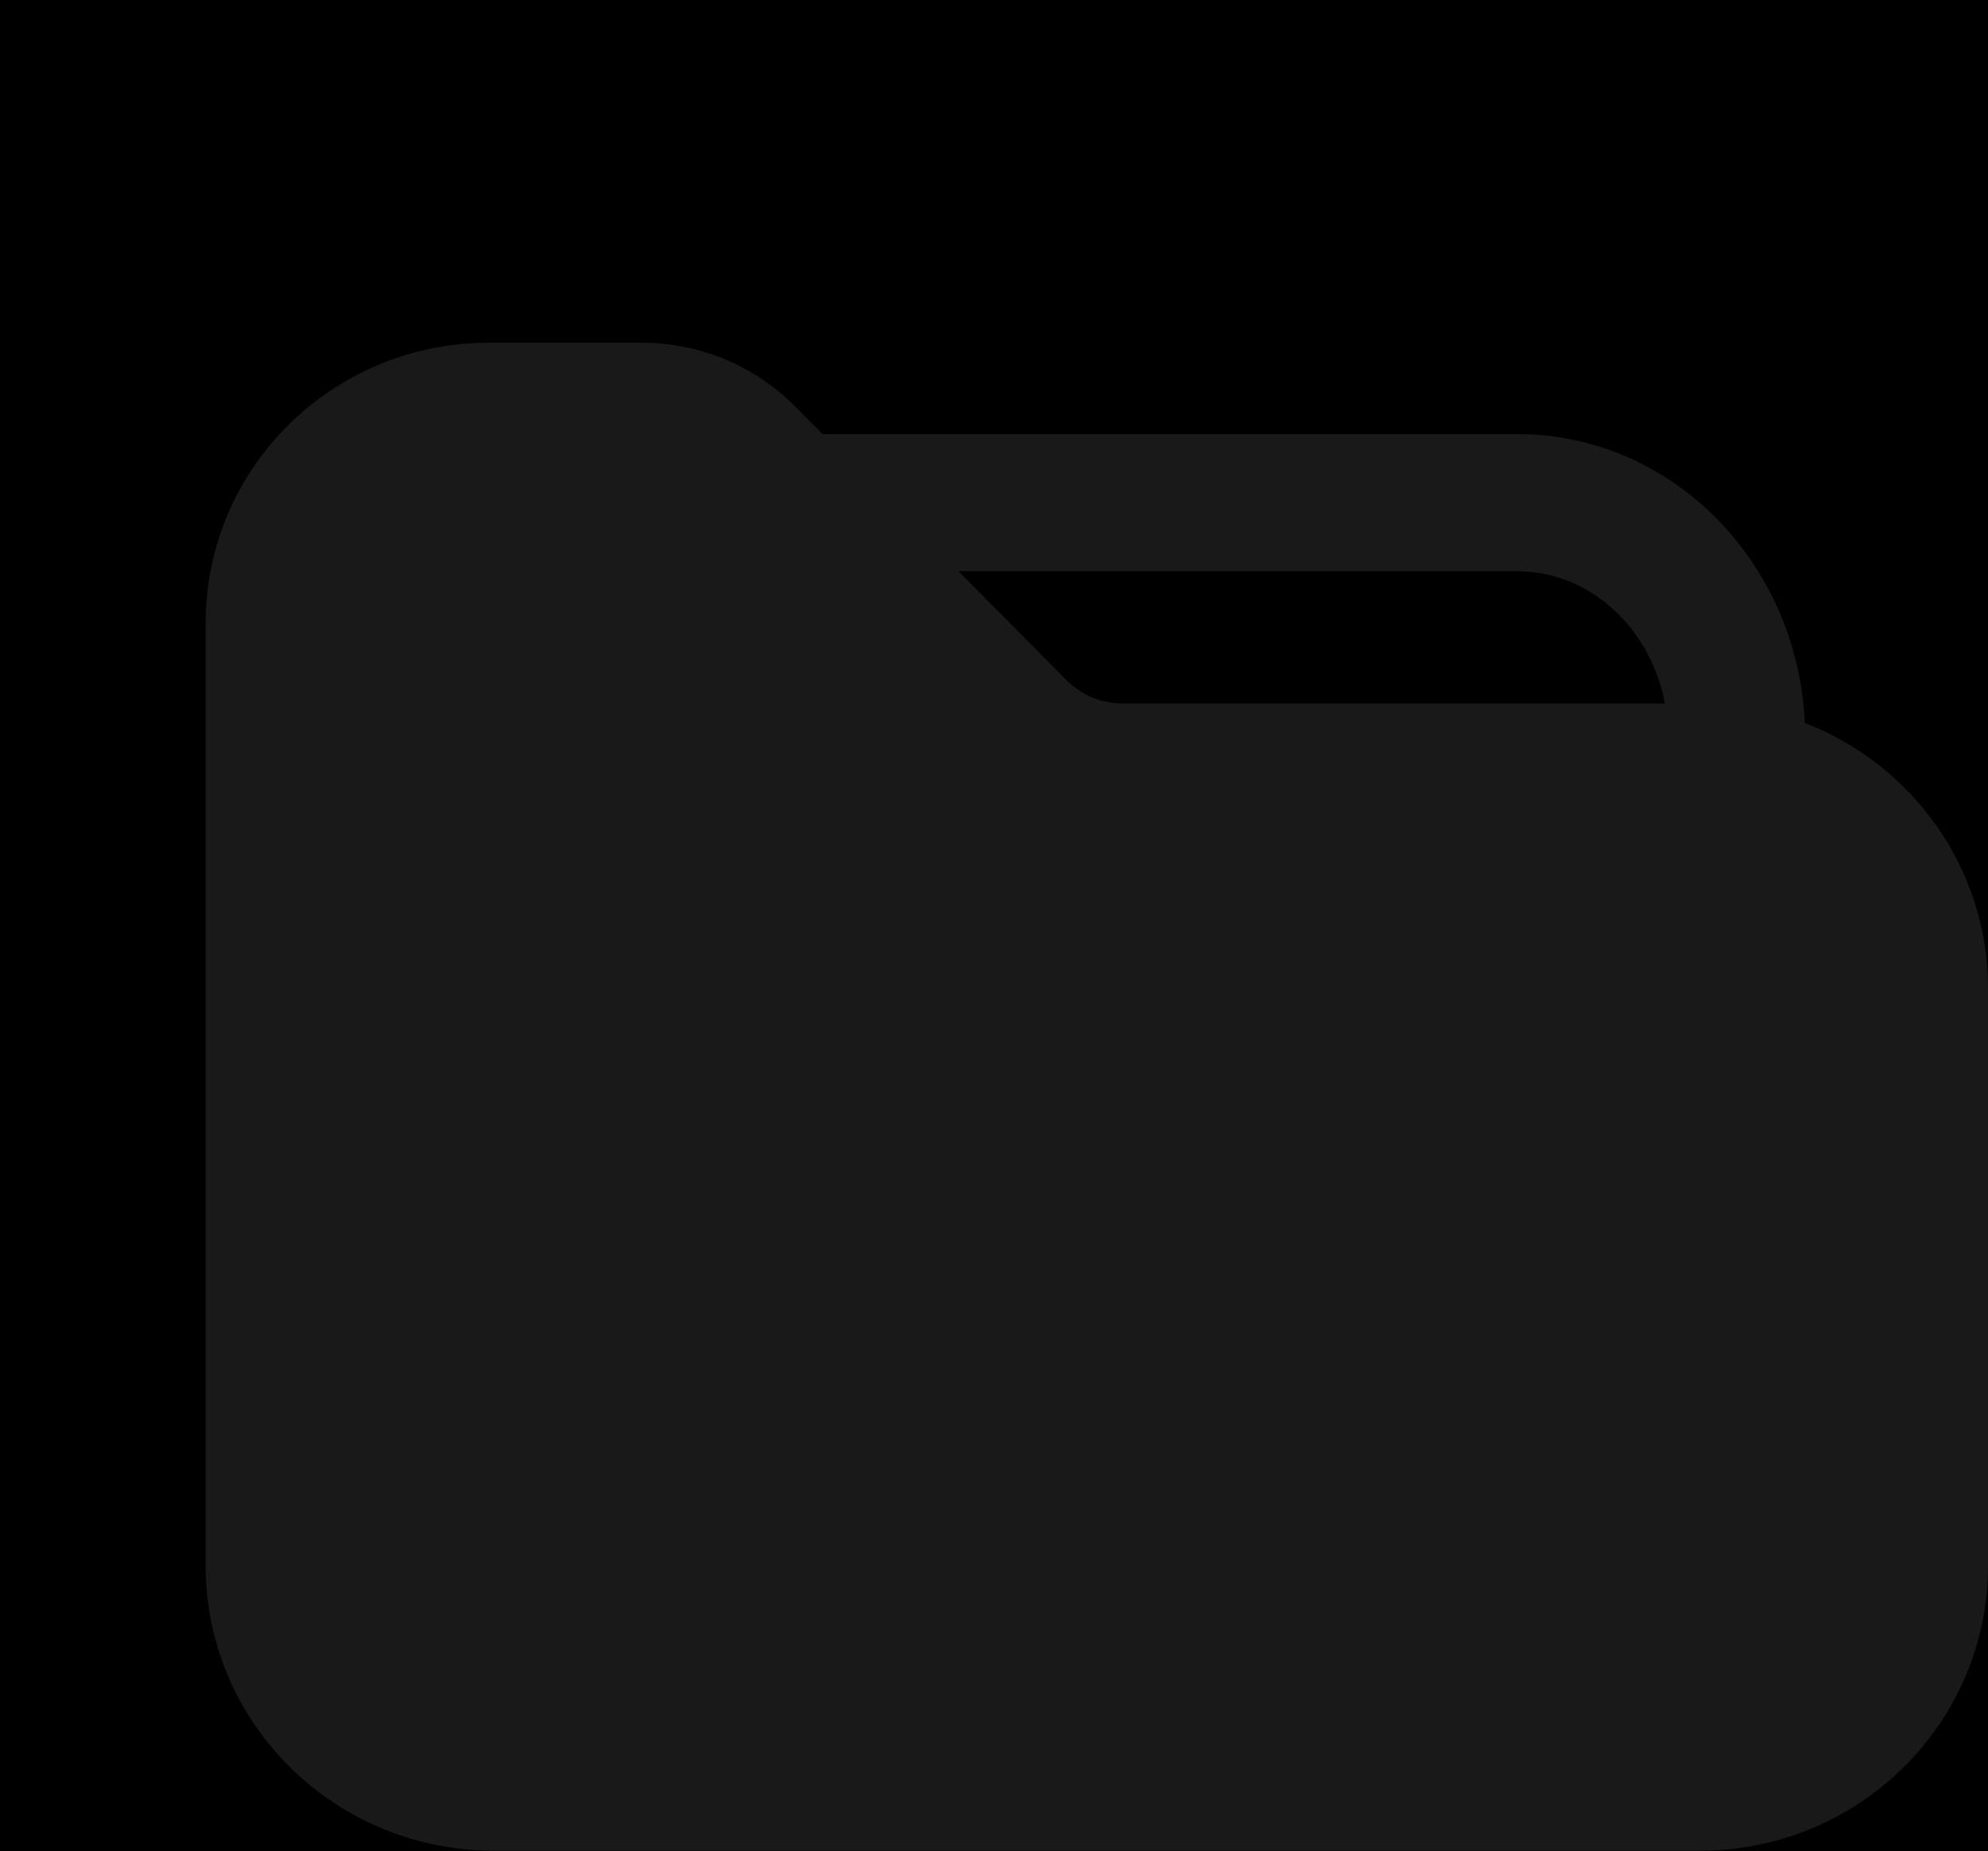
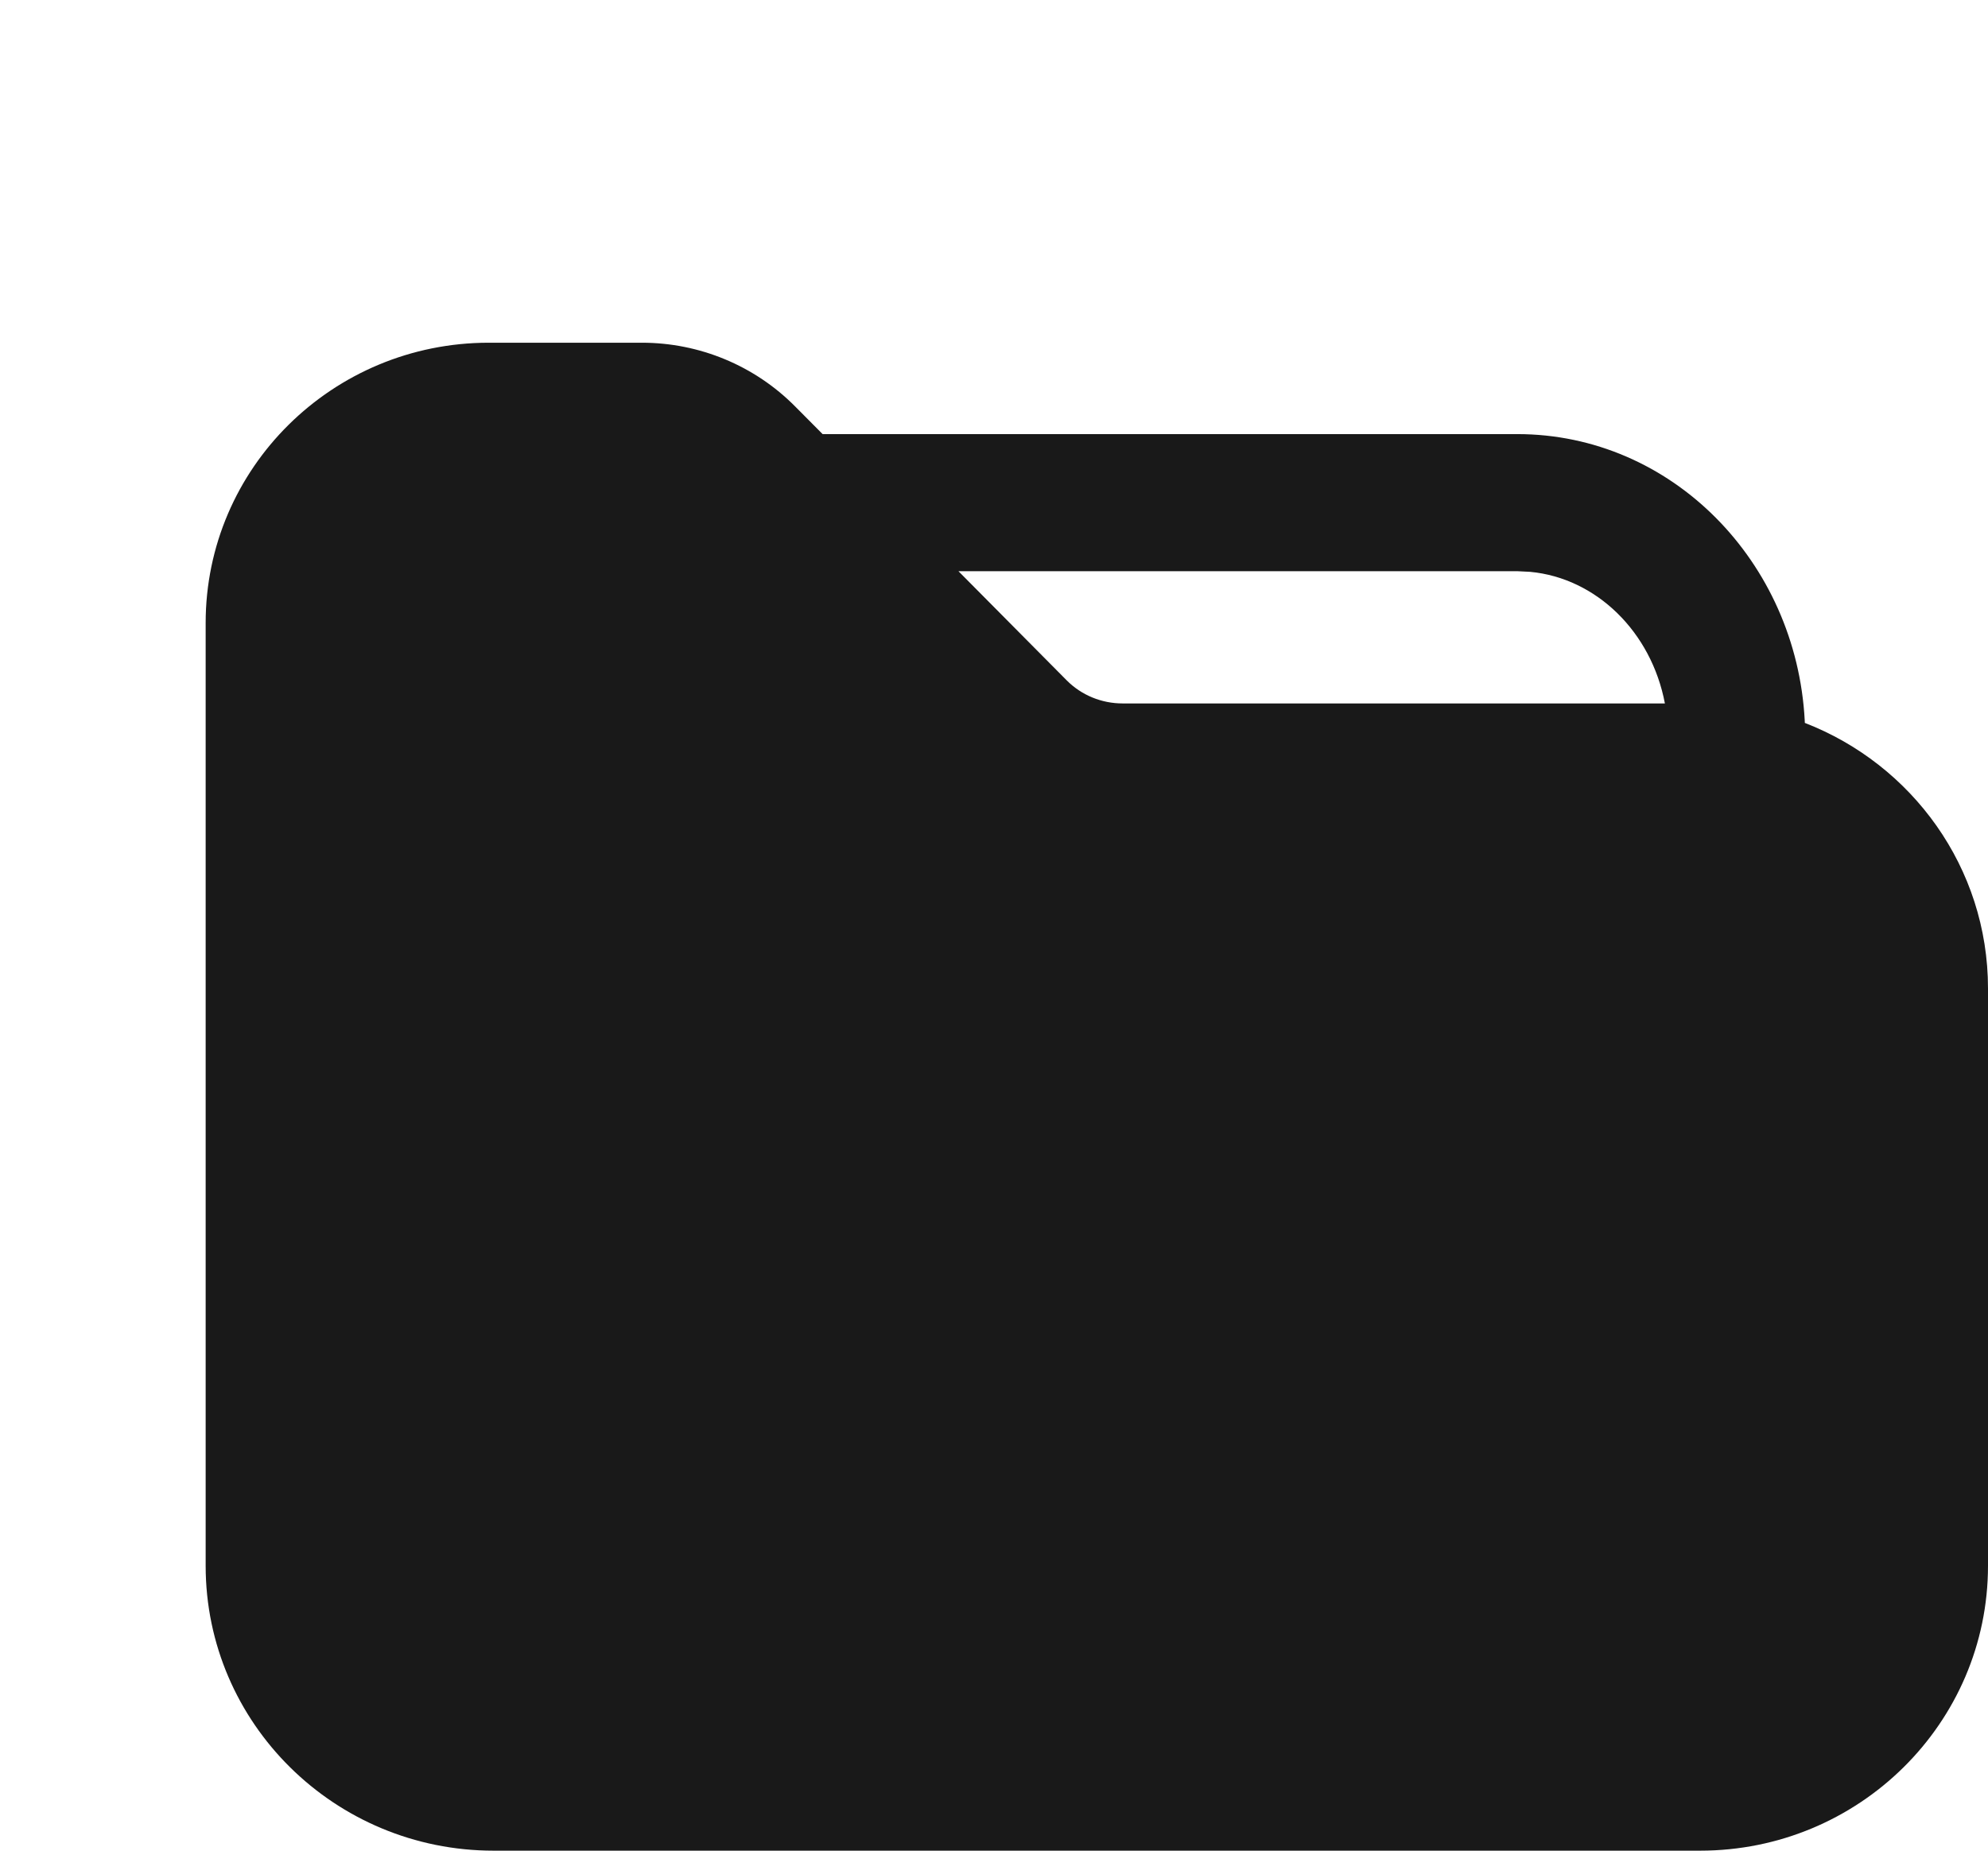
- <svg xmlns="http://www.w3.org/2000/svg" viewBox="0 0 21.75 20.25" width="21.75" height="20.25" customFrame="#000000">
+ <svg xmlns="http://www.w3.org/2000/svg" viewBox="0 0 21.75 20.25" width="21.75" height="20.25" fill="none" customFrame="#000000">
  <rect id="FolderClosedSolid" width="24" height="24" x="0" y="0" />
  <path id="path1" d="M0.003 11.99C0.003 10.116 -0.004 8.241 0.003 6.366C-0.001 5.459 0.111 4.555 0.335 3.676C0.826 1.815 2.038 0.711 3.897 0.283C4.829 0.081 5.781 -0.013 6.734 0.001C10.329 0.001 13.925 0.001 17.52 0.001C18.428 -0.004 19.334 0.1 20.217 0.311C22.132 0.779 23.281 1.992 23.719 3.901C23.916 4.803 24.01 5.724 23.999 6.647C23.999 10.281 23.999 13.915 23.999 17.55C24.004 18.449 23.901 19.346 23.691 20.22C23.222 22.136 22.004 23.28 20.095 23.718C19.163 23.918 18.211 24.012 17.258 23.999C13.678 23.999 10.098 23.999 6.518 23.999C5.603 24.006 4.691 23.904 3.8 23.694C1.877 23.225 0.722 22.007 0.285 20.089C0.062 19.114 0.003 18.137 0.003 17.15C0.003 15.431 0.003 13.711 0.003 11.99Z" opacity="0" fill-rule="evenodd" />
  <path id="矢量 49" d="M5.348 3.75L7.023 3.75C7.653 3.75 8.257 4.001 8.699 4.447L9 4.75L9 4.75L16.6 4.75C18.291 4.75 19.653 6.147 19.745 7.884L19.746 7.91C20.918 8.364 21.75 9.492 21.75 10.816L21.75 17.132C21.75 18.856 20.337 20.25 18.6 20.25L5.4 20.25C3.663 20.25 2.25 18.856 2.25 17.132L2.25 6.817C2.25 5.121 3.639 3.75 5.348 3.75ZM18.215 7.697C18.067 6.914 17.465 6.325 16.741 6.257L16.6 6.25L10.486 6.25L11.671 7.445C11.831 7.606 12.051 7.697 12.282 7.697L18.215 7.697Z" fill="rgb(25,25,25)" fill-rule="evenodd" />
</svg>
